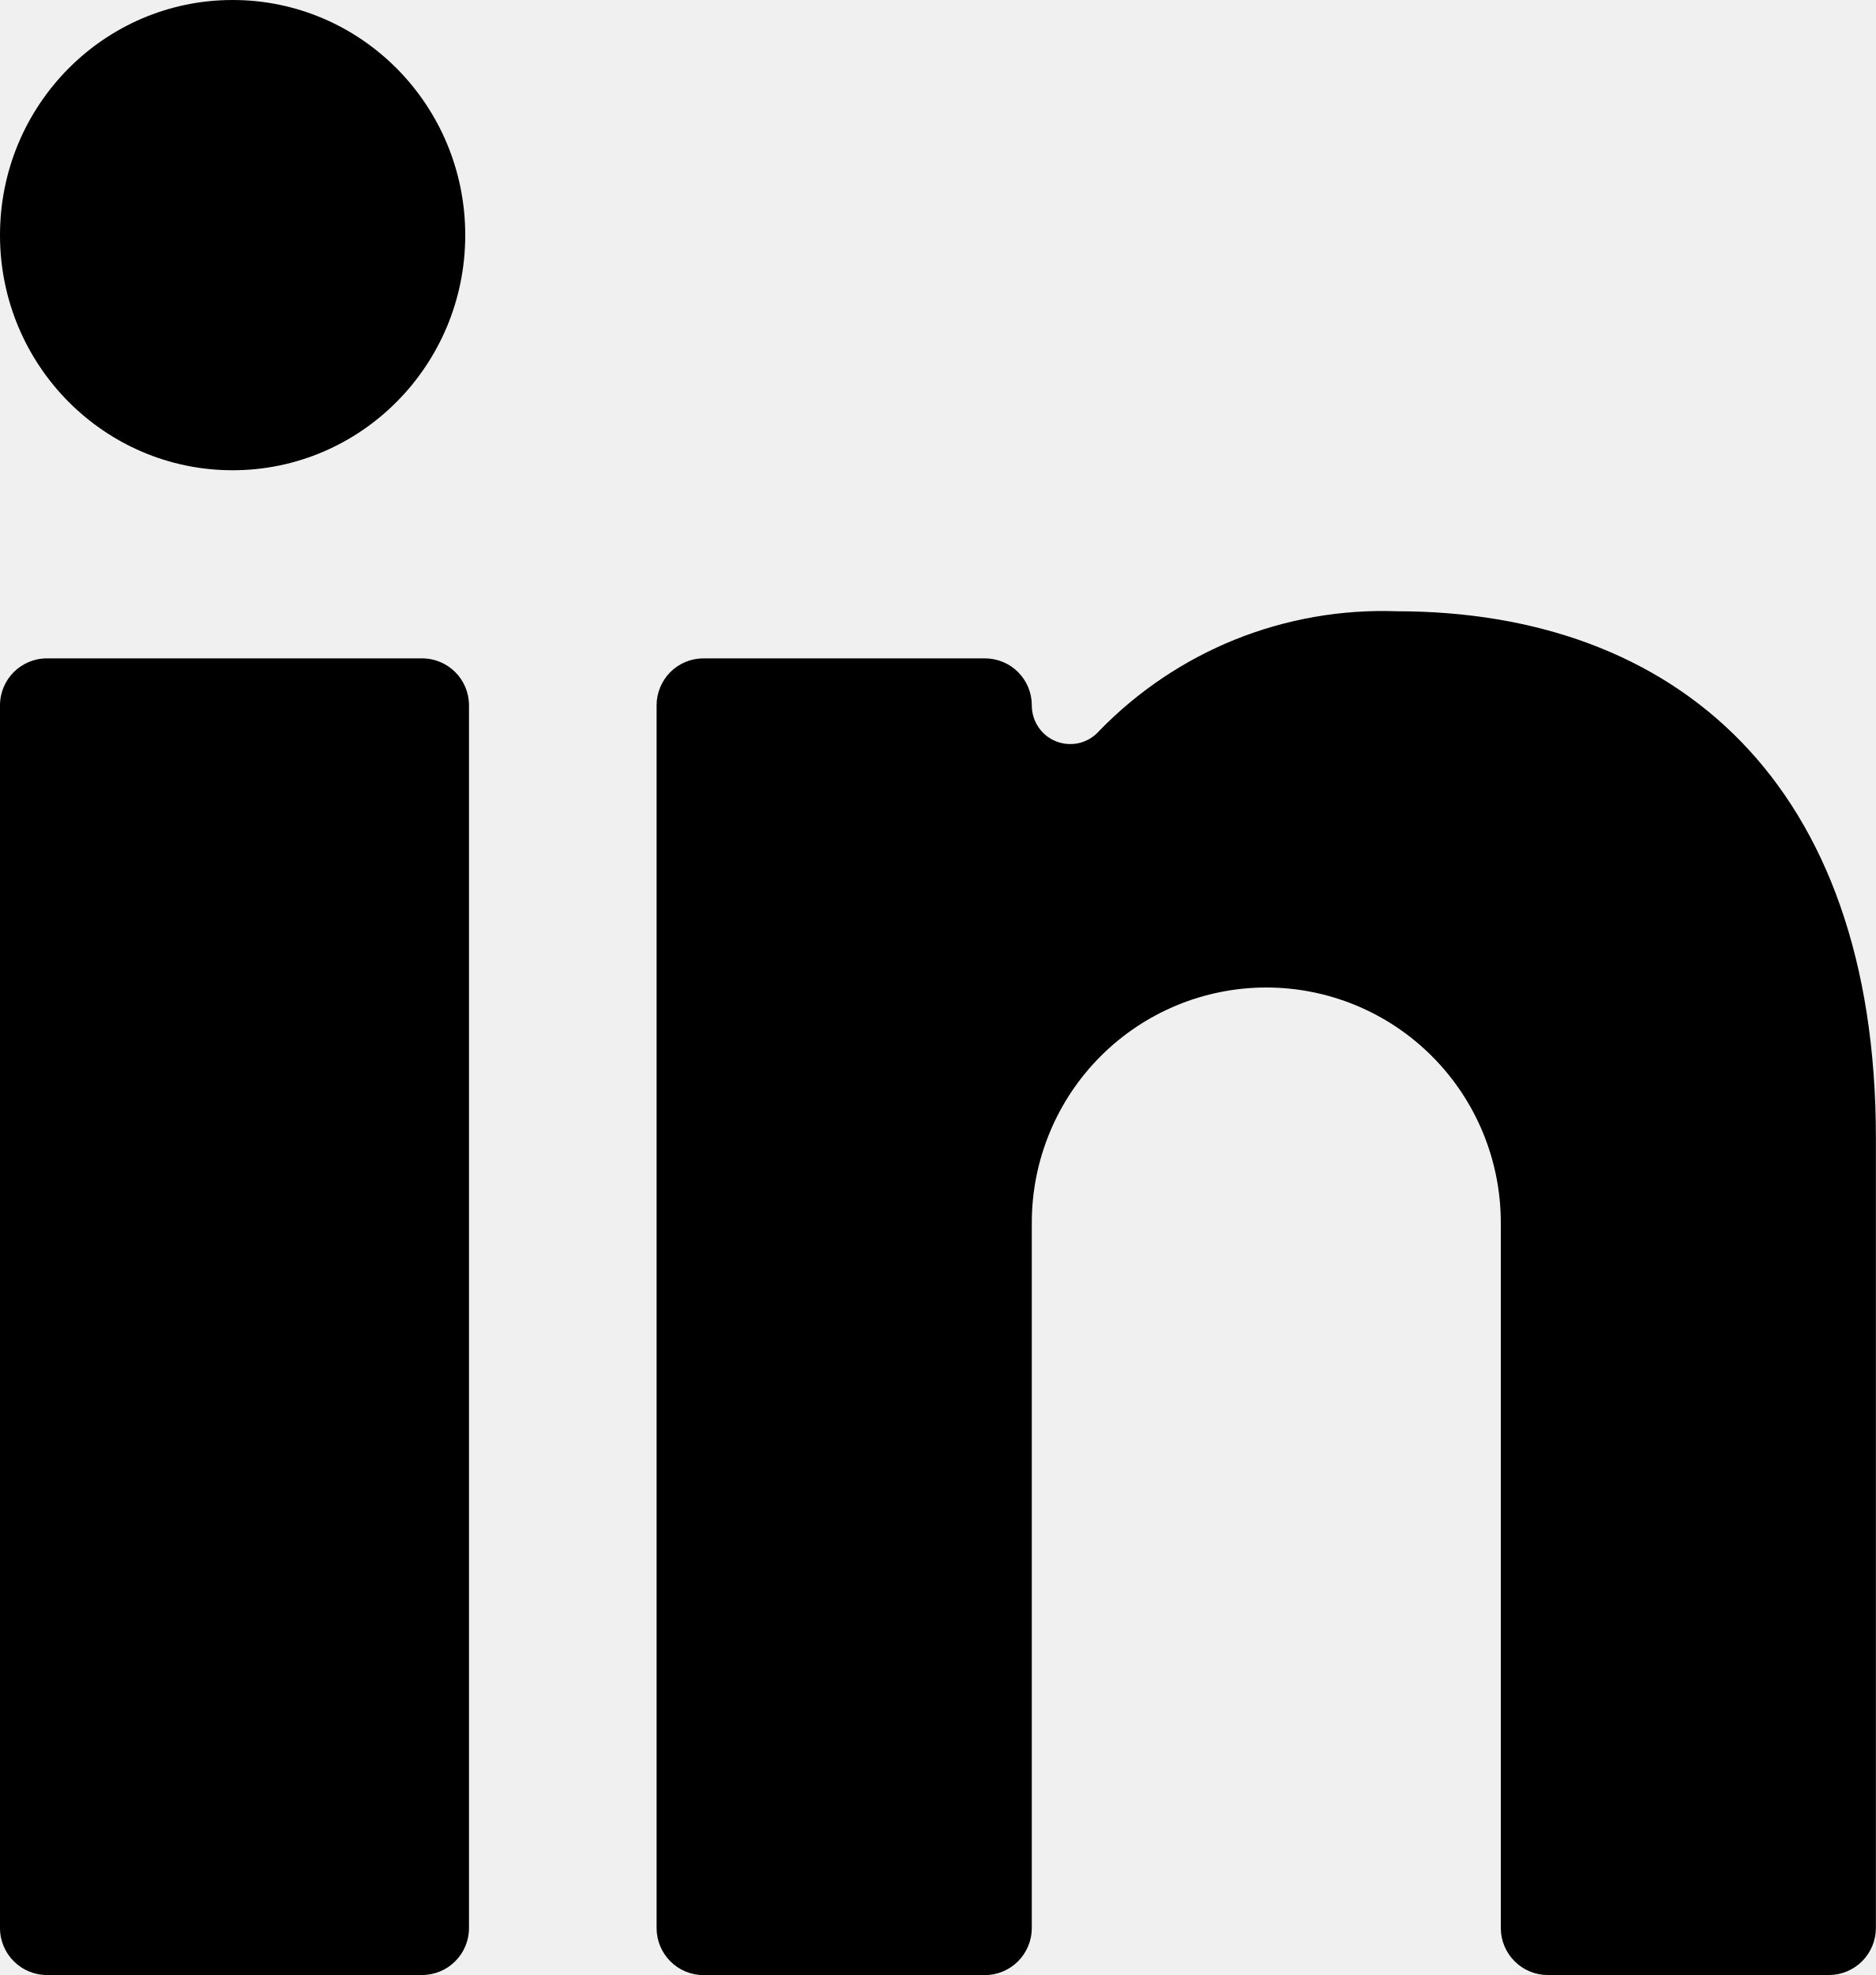
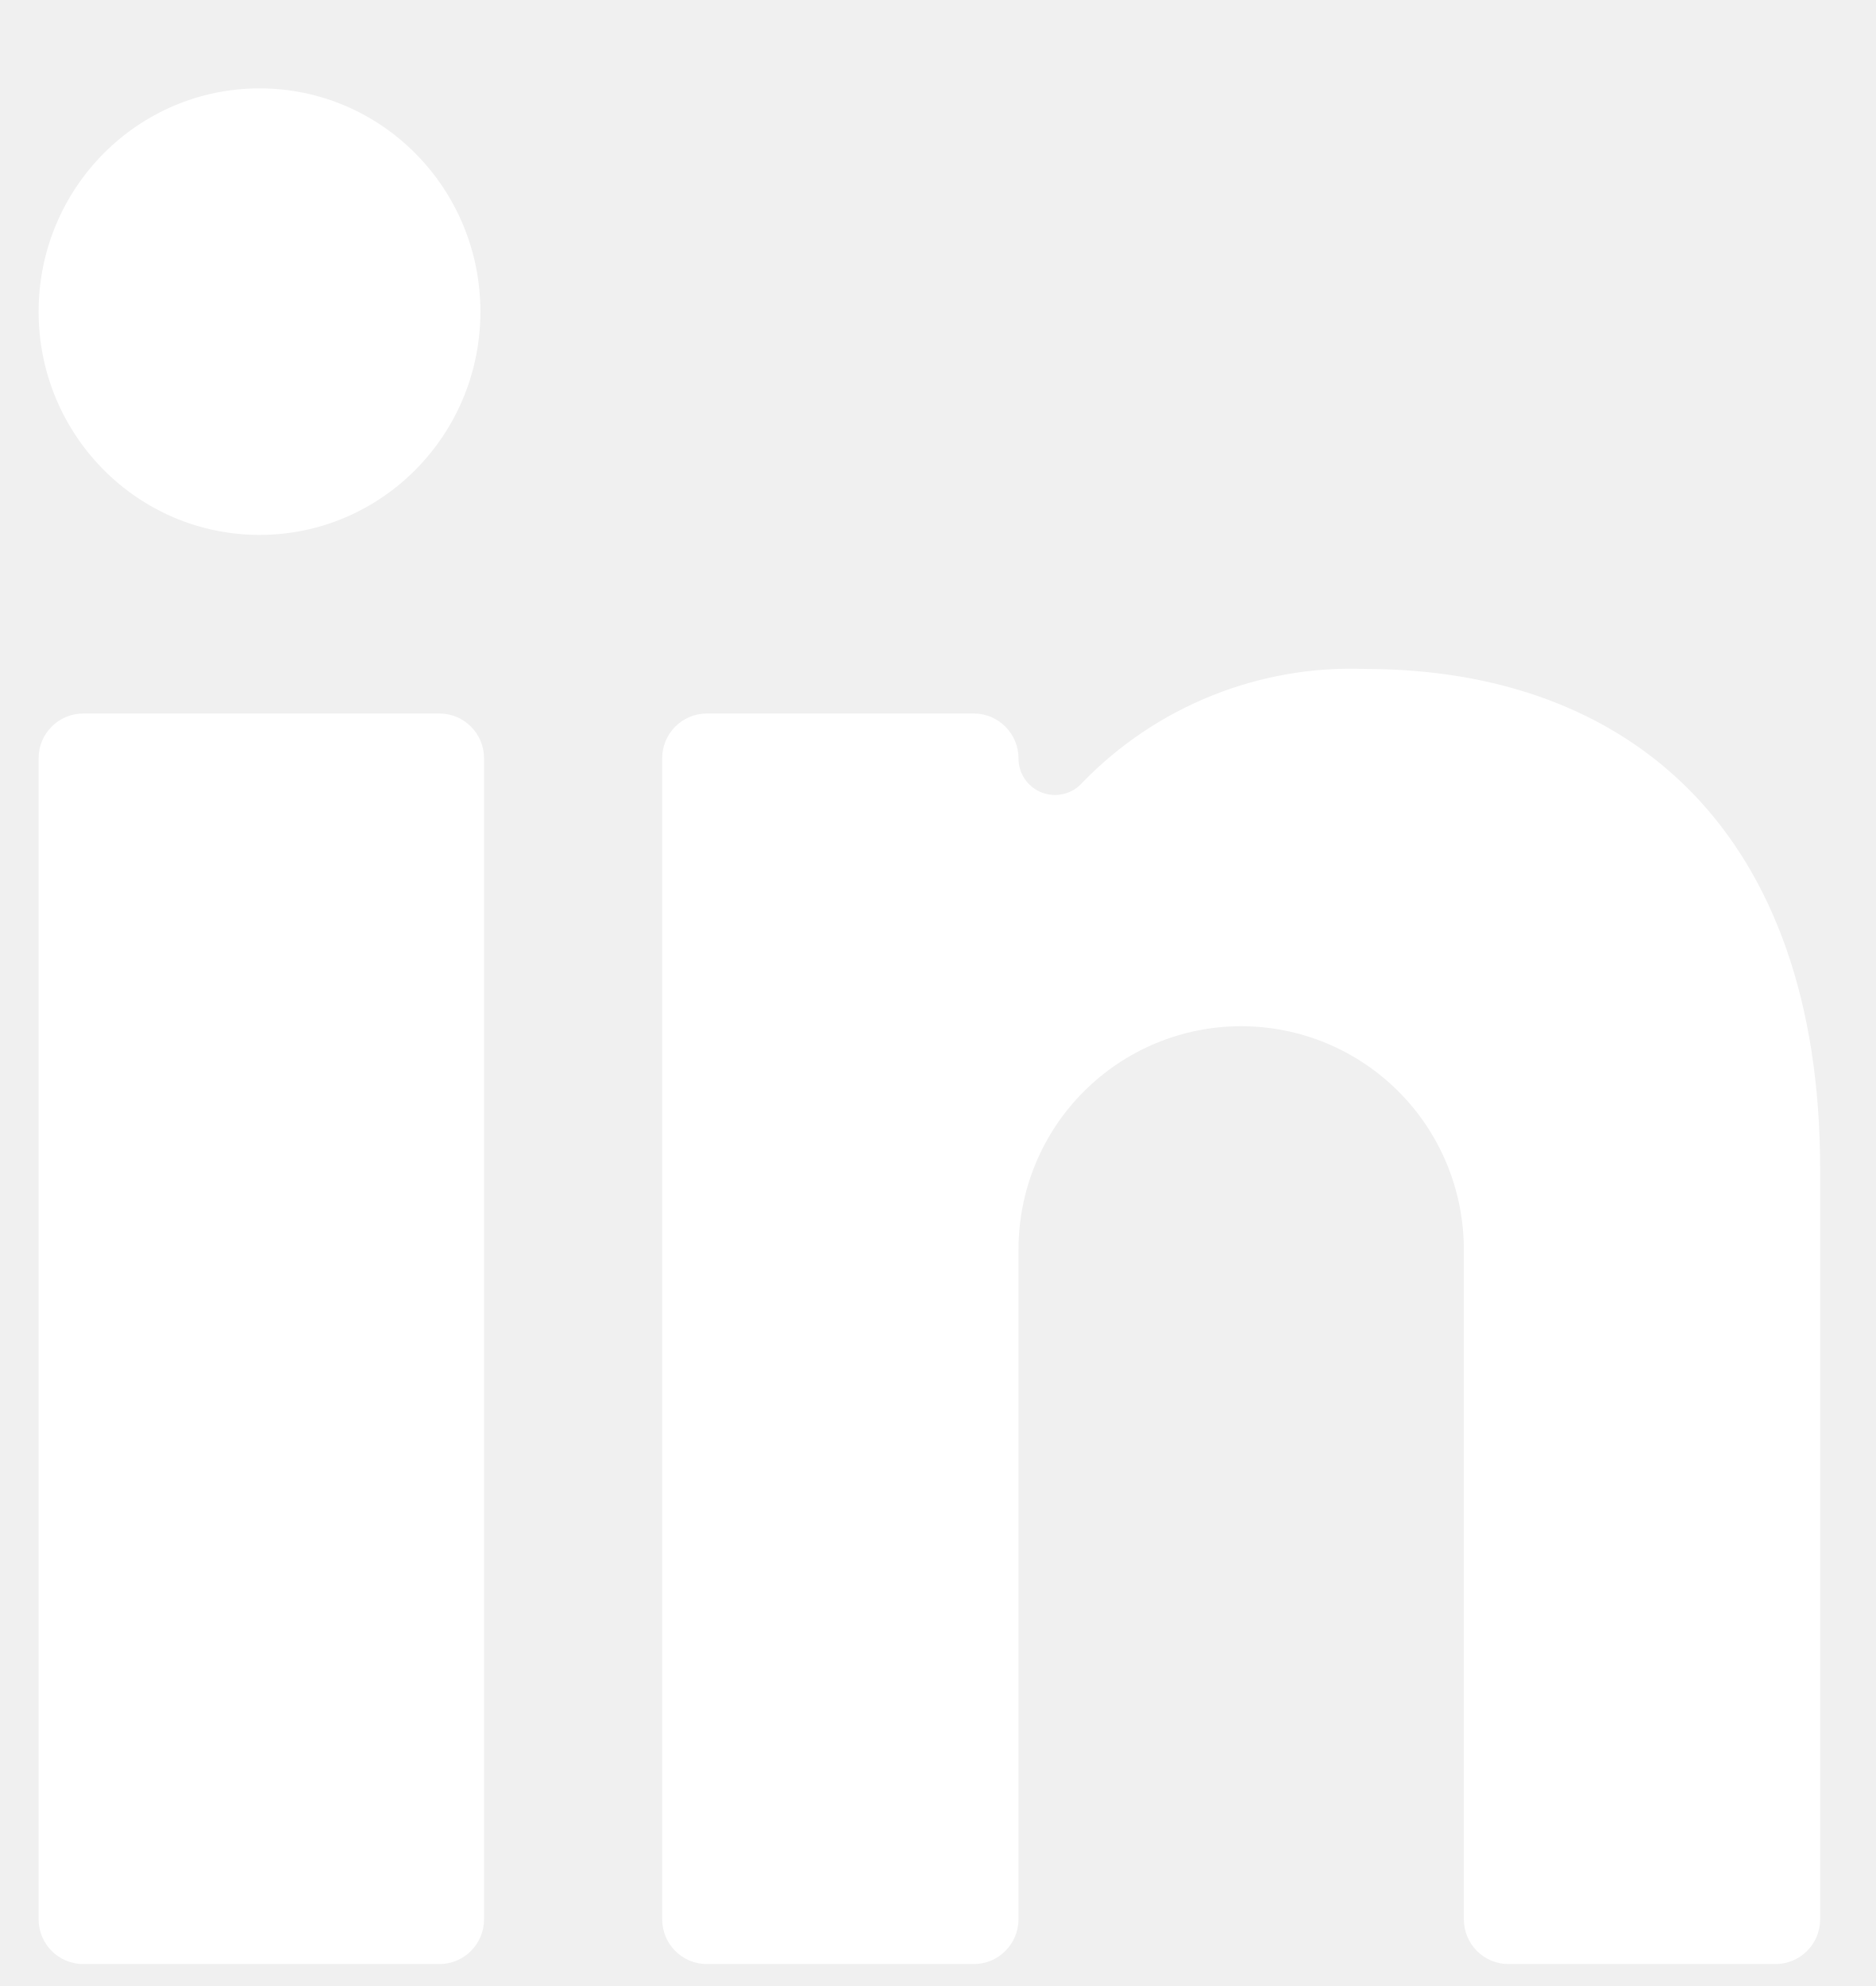
- <svg xmlns="http://www.w3.org/2000/svg" viewBox="0 0 19 20">
-   <defs />
-   <path d="M2.356 4.762c1.301 0 2.356-1.066 2.356-2.381S3.657 0 2.356 0C1.055 0 0 1.066 0 2.381s1.055 2.381 2.356 2.381zM4.275 6.667H.475C.213 6.667 0 6.88 0 7.143V19.524c0 .263.213.476.475.476H4.275c.262 0 .475-.213.475-.476V7.143c0-.263-.213-.476-.475-.476zM18.525 20h-2.85c-.126 0-.247-.05-.336-.14-.089-.089-.139-.21-.139-.337V12.381c0-.631-.25-1.237-.696-1.684C14.059 10.251 13.455 10 12.825 10c-.63 0-1.234.251-1.679.697s-.696 1.052-.696 1.684v7.143c0 .126-.05.247-.139.337-.089.089-.21.14-.336.14H7.125c-.126 0-.247-.05-.336-.14-.089-.089-.139-.21-.139-.337V7.143c0-.126.05-.247.139-.337.089-.089.21-.139.336-.139h2.85c.126 0 .247.05.336.139.089.089.139.21.139.337-0.0.08.024.158.069.223.045.066.109.116.184.144.074.028.156.032.233.013.077-.02.146-.063.198-.123.39-.401.859-.716 1.378-.925.519-.208 1.075-.305 1.633-.285 2.831 0 4.854 1.743 4.854 5.333v8c0 .126-.05.247-.139.337-.089.089-.21.14-.336.14z" />
+ <svg xmlns="http://www.w3.org/2000/svg" viewBox="0 0 17 18">
+   <path d="M2.353 4.848C3.459 4.848 4.355 3.942 4.355 2.825C4.355 1.707 3.459 0.801 2.353 0.801C1.247 0.801 0.35 1.707 0.35 2.825C0.35 3.942 1.247 4.848 2.353 4.848Z" fill="white" />
+   <path d="M3.984 6.467H0.754C0.531 6.467 0.35 6.649 0.35 6.872V17.396C0.35 17.619 0.531 17.801 0.754 17.801H3.984C4.207 17.801 4.388 17.619 4.388 17.396V6.872C4.388 6.649 4.207 6.467 3.984 6.467Z" fill="white" />
+   <path d="M16.096 17.801H13.674C13.567 17.801 13.464 17.758 13.388 17.682C13.313 17.606 13.27 17.503 13.27 17.396V11.325C13.27 10.788 13.057 10.273 12.679 9.894C12.3 9.514 11.787 9.301 11.251 9.301C10.716 9.301 10.203 9.514 9.824 9.894C9.445 10.273 9.233 10.788 9.233 11.325V17.396C9.233 17.503 9.19 17.606 9.114 17.682C9.039 17.758 8.936 17.801 8.829 17.801H6.406C6.299 17.801 6.197 17.758 6.121 17.682C6.045 17.606 6.003 17.503 6.003 17.396V6.872C6.003 6.765 6.045 6.662 6.121 6.586C6.197 6.51 6.299 6.467 6.406 6.467H8.829C8.936 6.467 9.039 6.51 9.114 6.586C9.19 6.662 9.233 6.765 9.233 6.872C9.232 6.94 9.253 7.006 9.291 7.062C9.33 7.118 9.384 7.161 9.447 7.184C9.511 7.208 9.58 7.212 9.645 7.195C9.711 7.179 9.77 7.142 9.814 7.091C10.145 6.75 10.544 6.482 10.985 6.305C11.426 6.128 11.899 6.045 12.374 6.063C14.78 6.063 16.5 7.544 16.5 10.596V17.396C16.5 17.503 16.458 17.606 16.382 17.682C16.306 17.758 16.203 17.801 16.096 17.801Z" fill="white" />
</svg>
